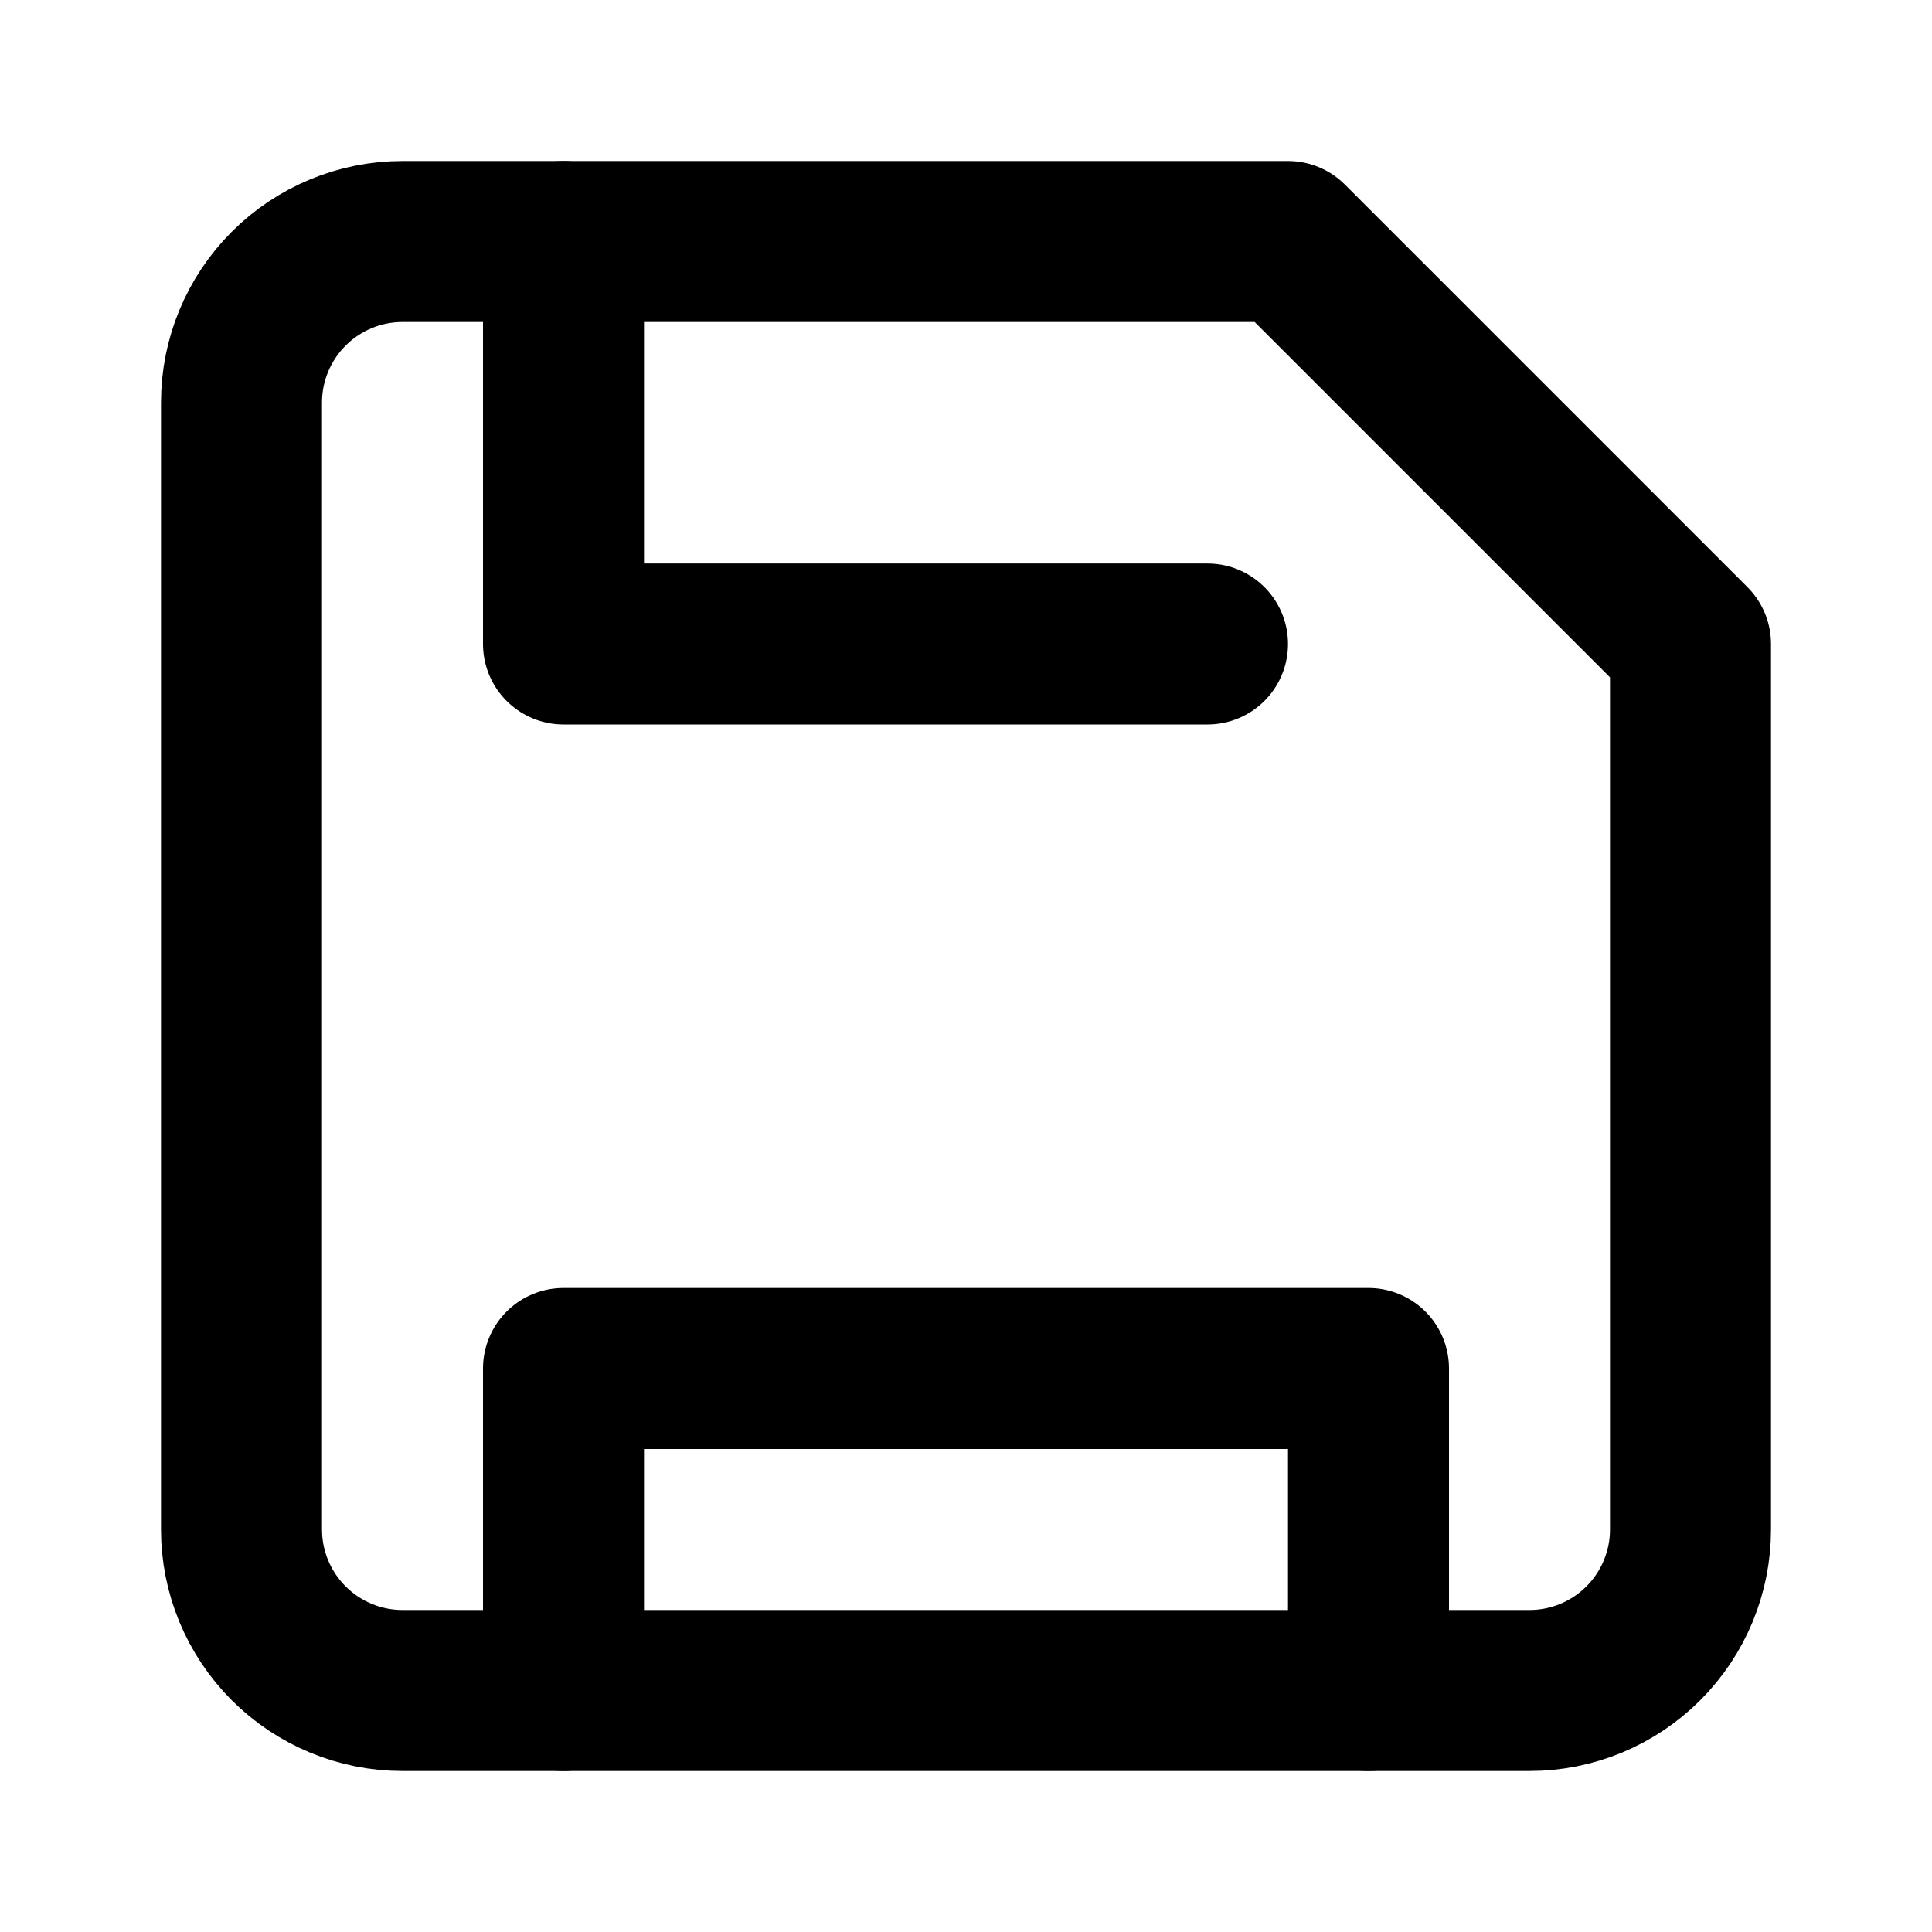
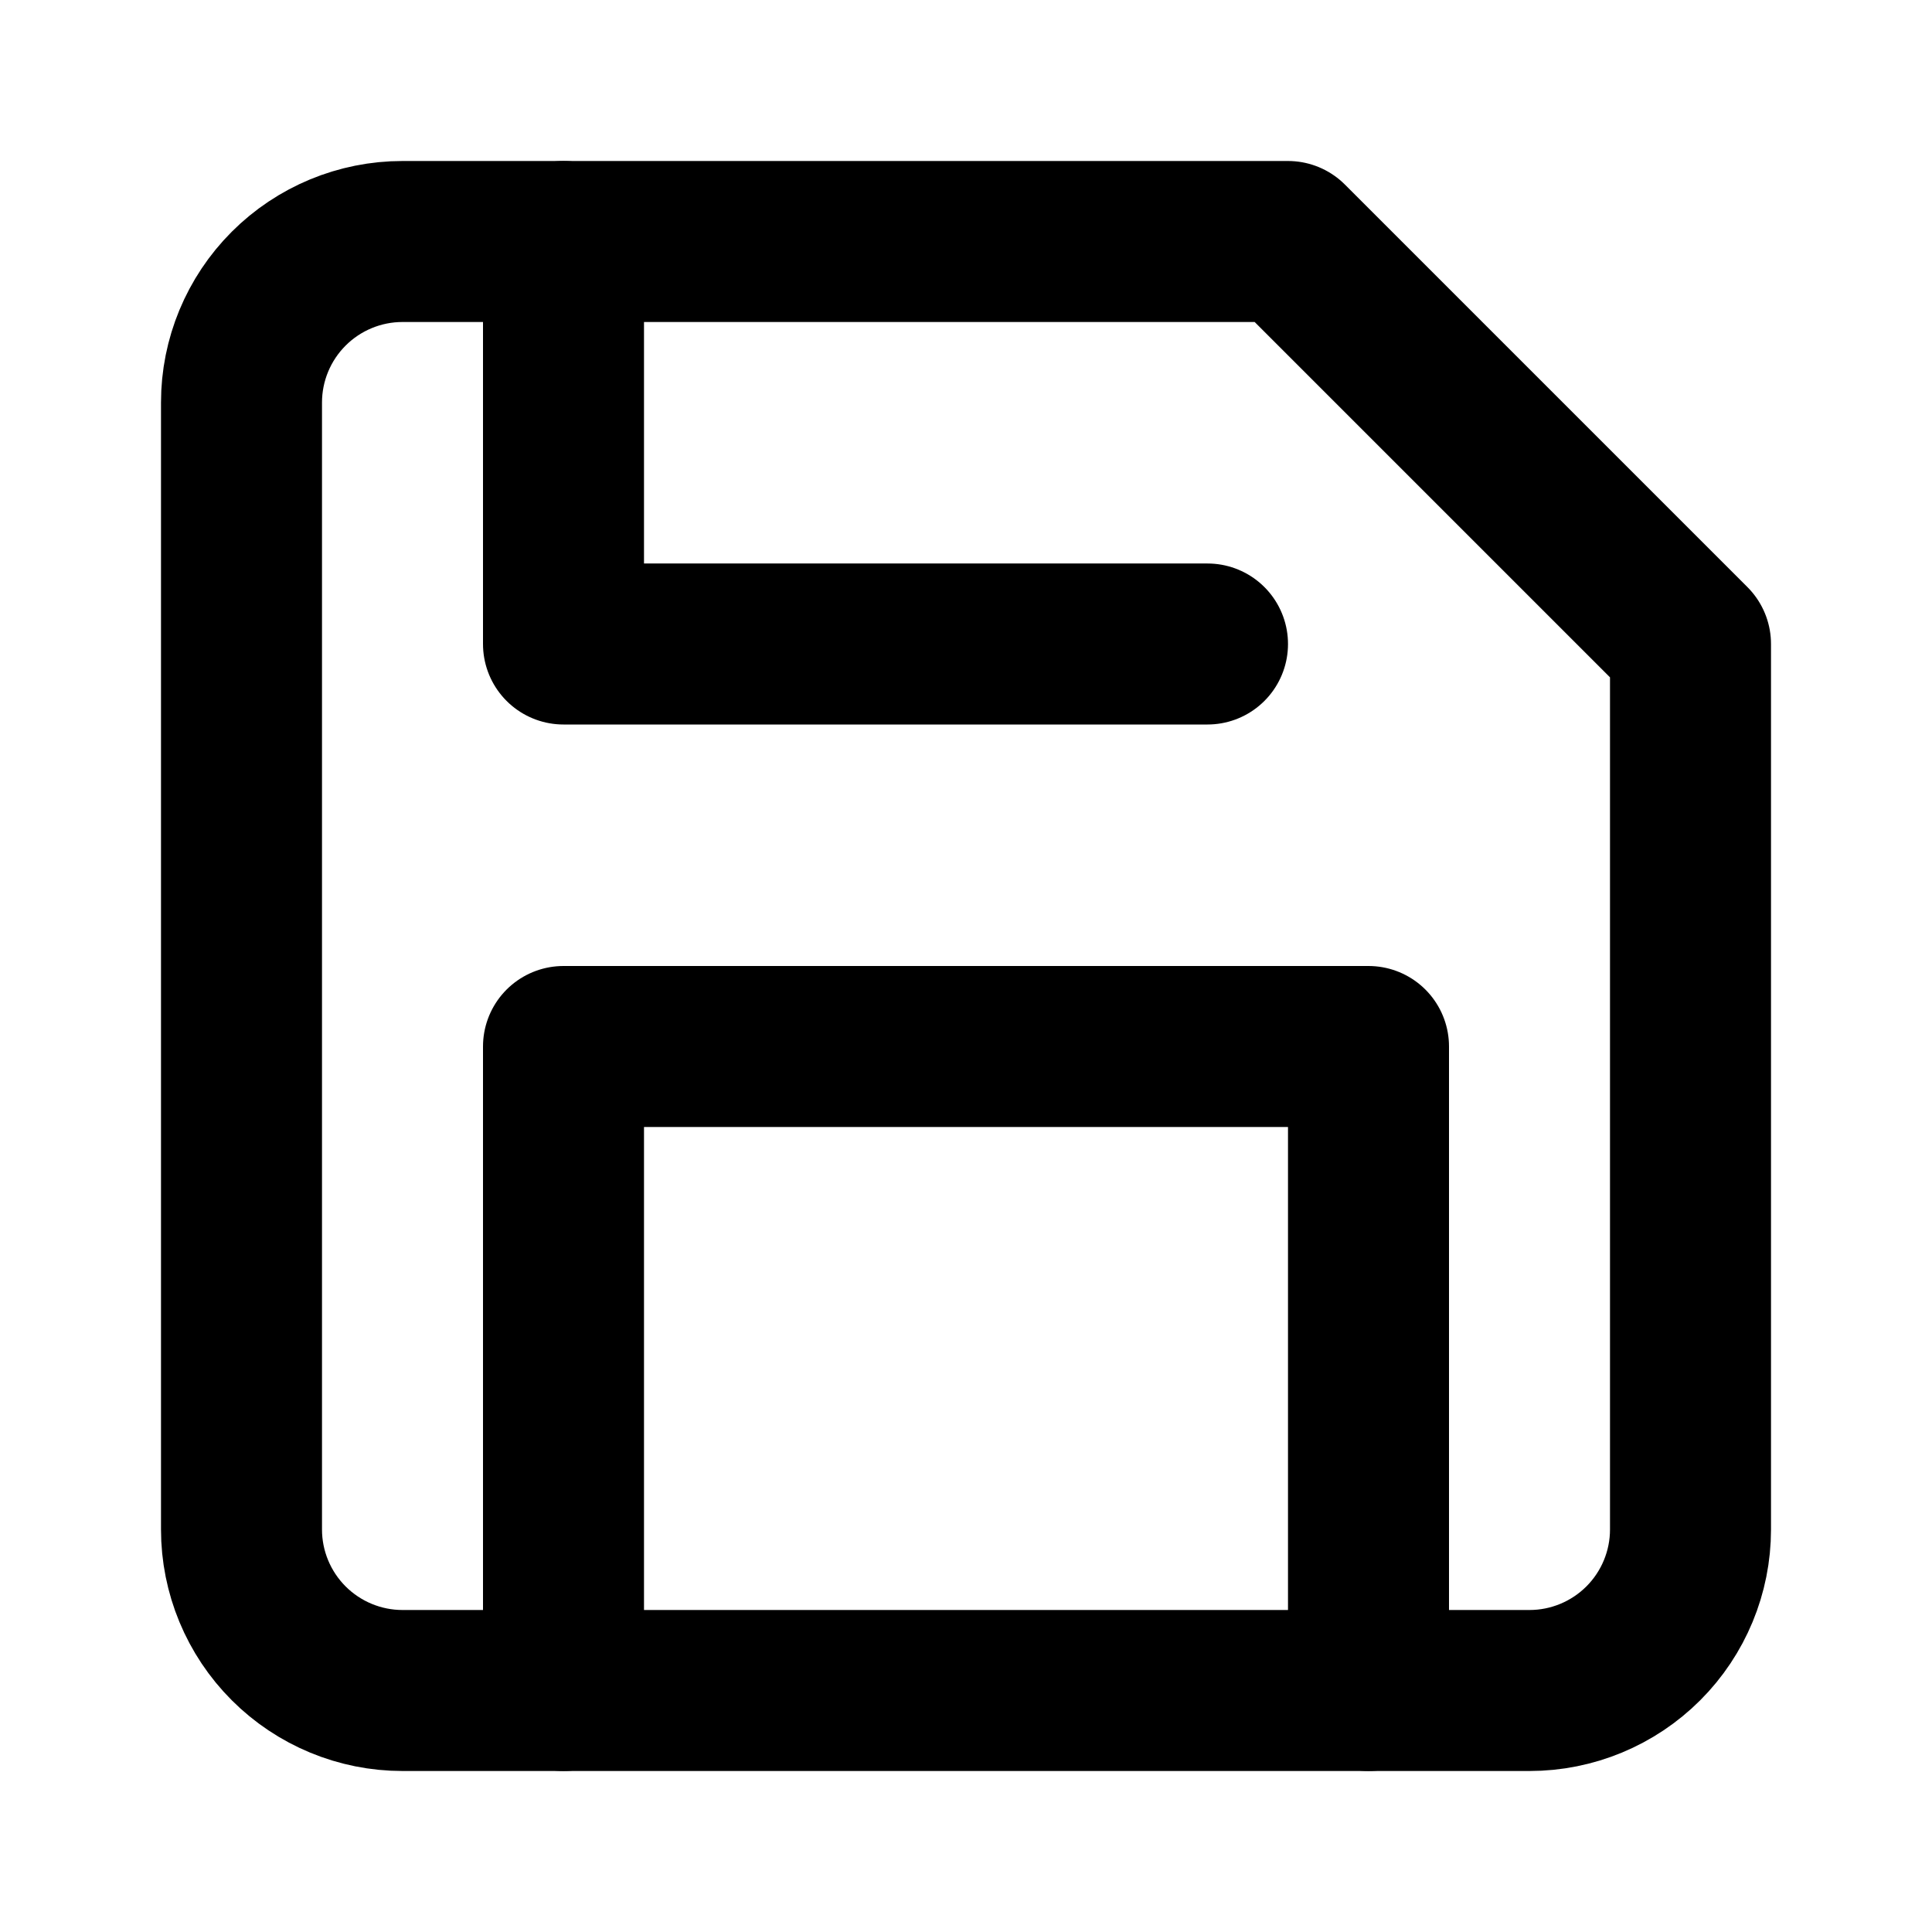
<svg xmlns="http://www.w3.org/2000/svg" width="24" height="24" viewBox="0 0 24 24" fill="none">
  <path d="M19 21H5C4.47 21 3.961 20.789 3.586 20.414C3.211 20.039 3 19.53 3 19V5C3 4.47 3.211 3.961 3.586 3.586C3.961 3.211 4.47 3 5 3H16L21 8V19C21 19.53 20.789 20.039 20.414 20.414C20.039 20.789 19.53 21 19 21Z" stroke="currentColor" stroke-width="2" stroke-linecap="round" stroke-linejoin="round" />
-   <path d="M17 21V17H7V21" stroke="currentColor" stroke-width="2" stroke-linecap="round" stroke-linejoin="round" />
-   <path d="M7 3V8H15" stroke="currentColor" stroke-width="2" stroke-linecap="round" stroke-linejoin="round" />
+   <path d="M17 21V13H7V21M7 3V8H15" stroke="currentColor" stroke-width="2" stroke-linecap="round" stroke-linejoin="round" />
</svg>
